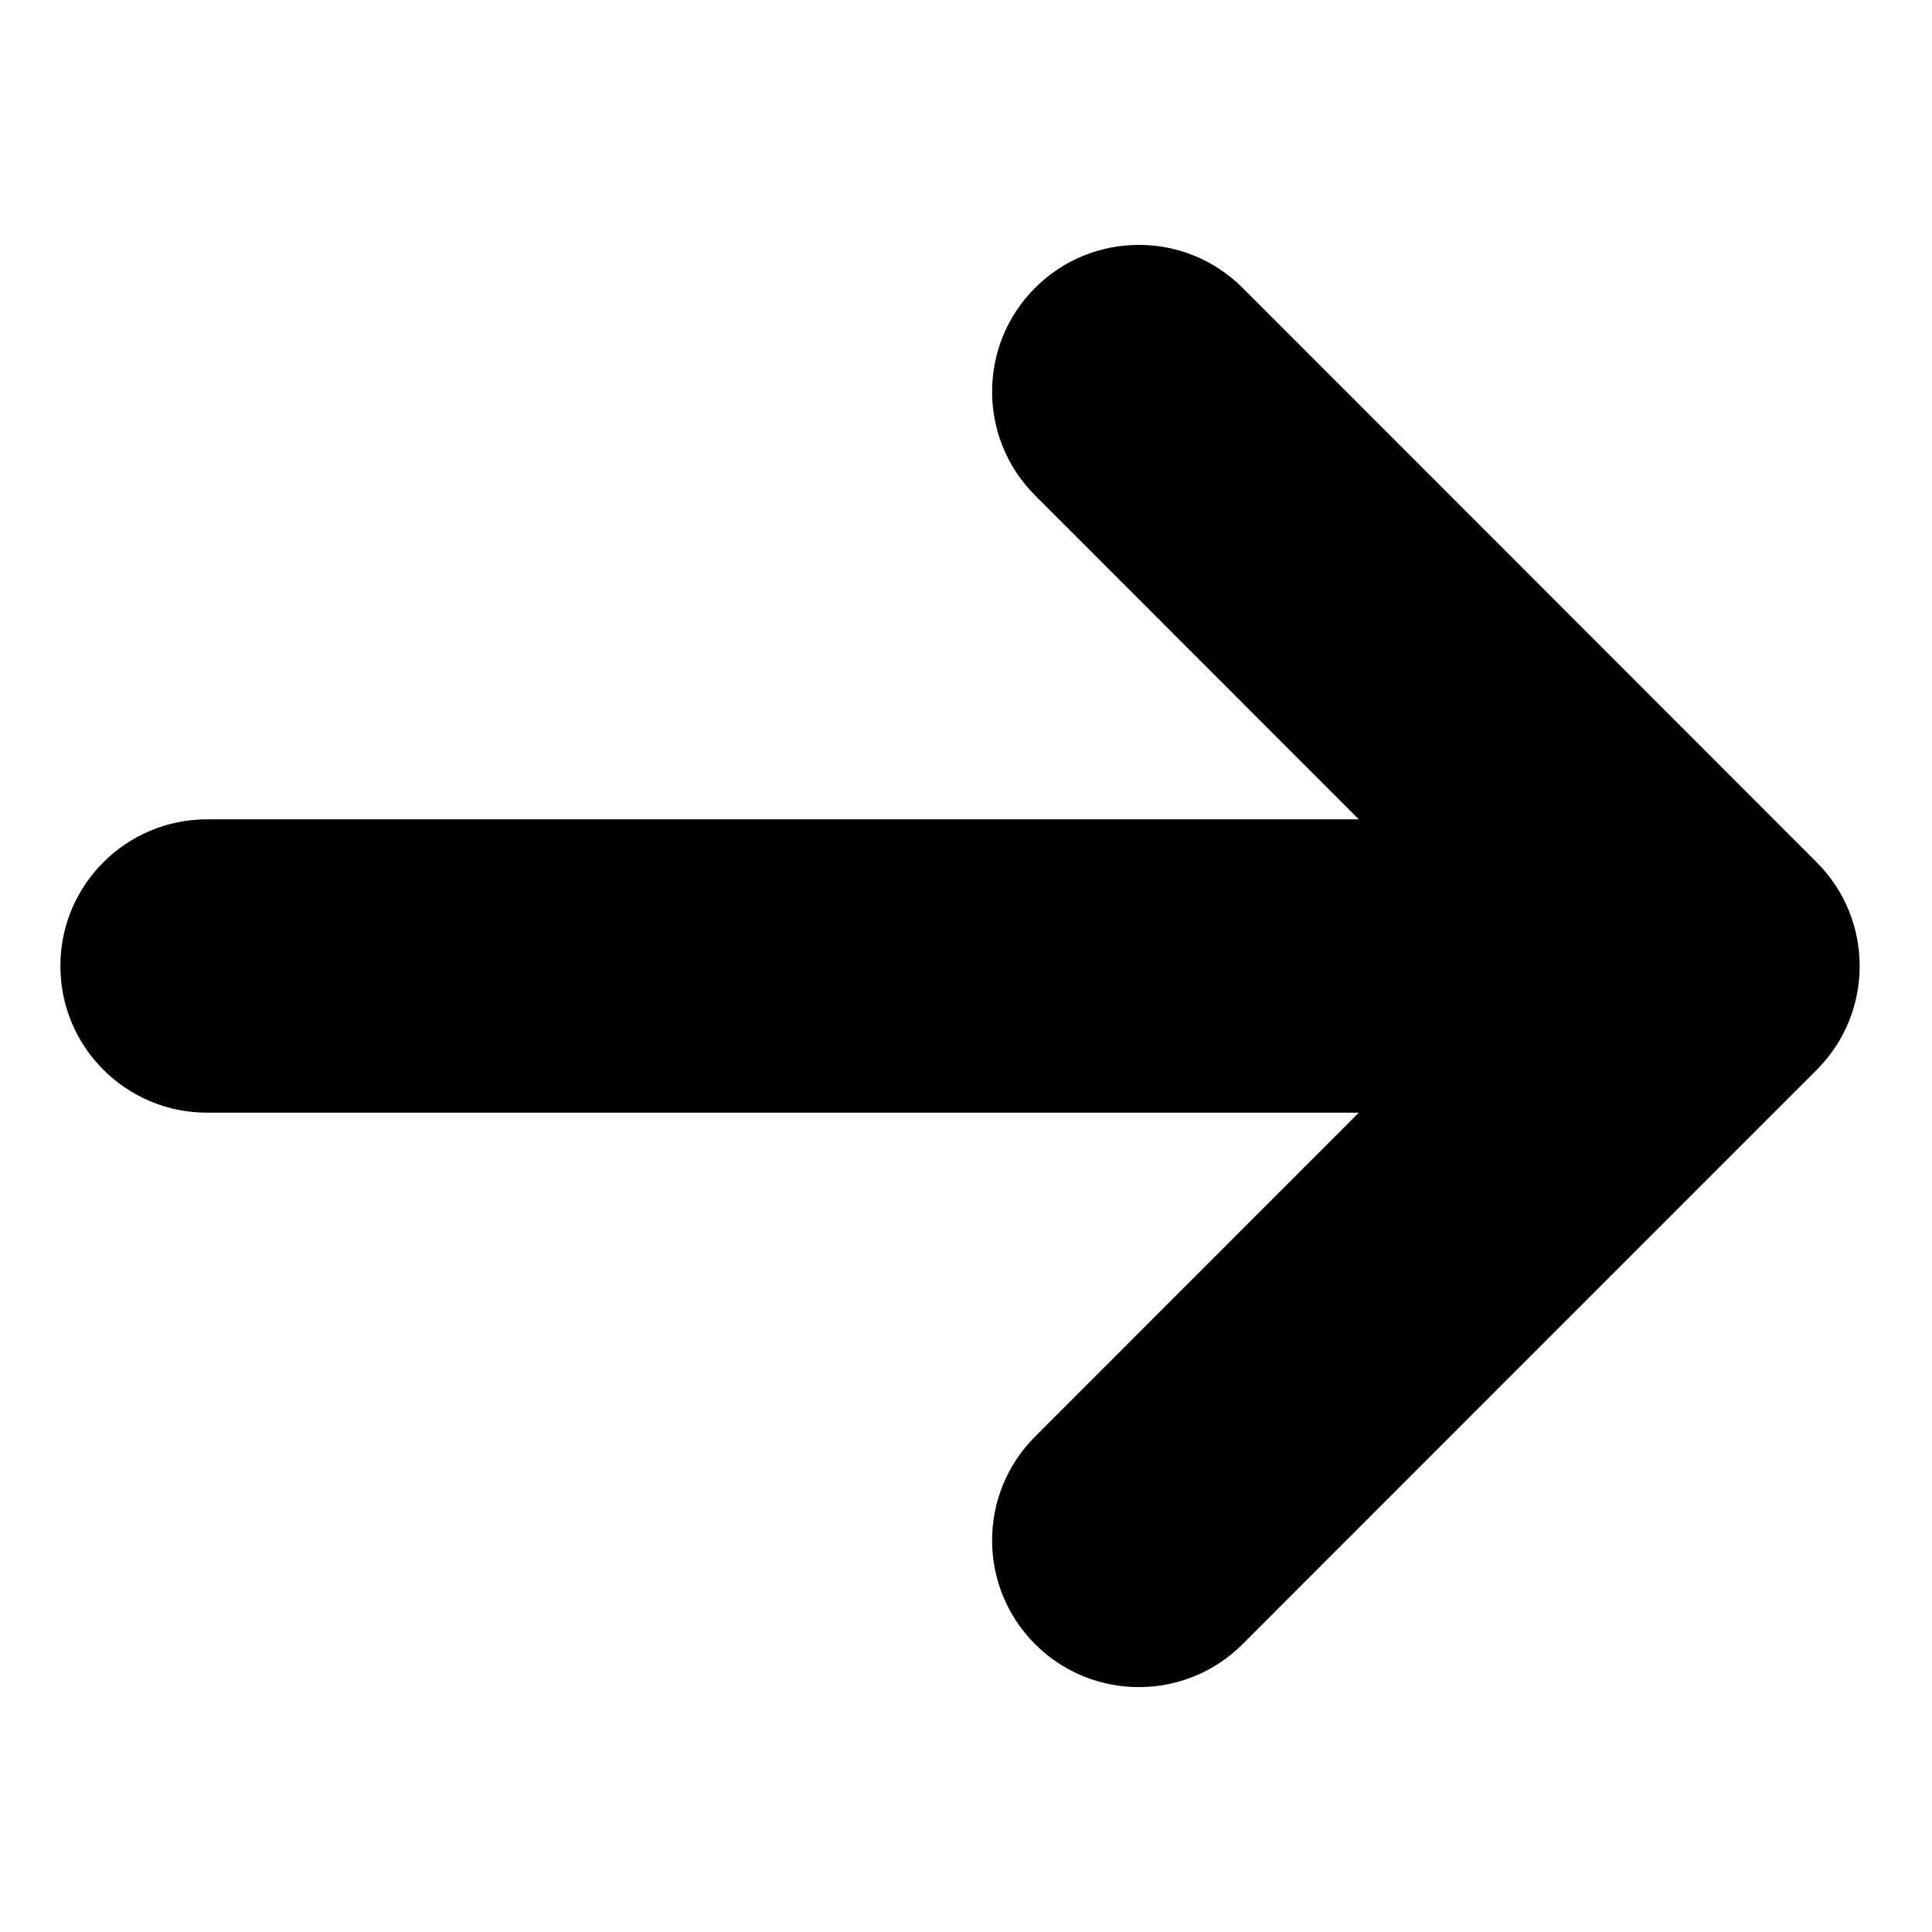
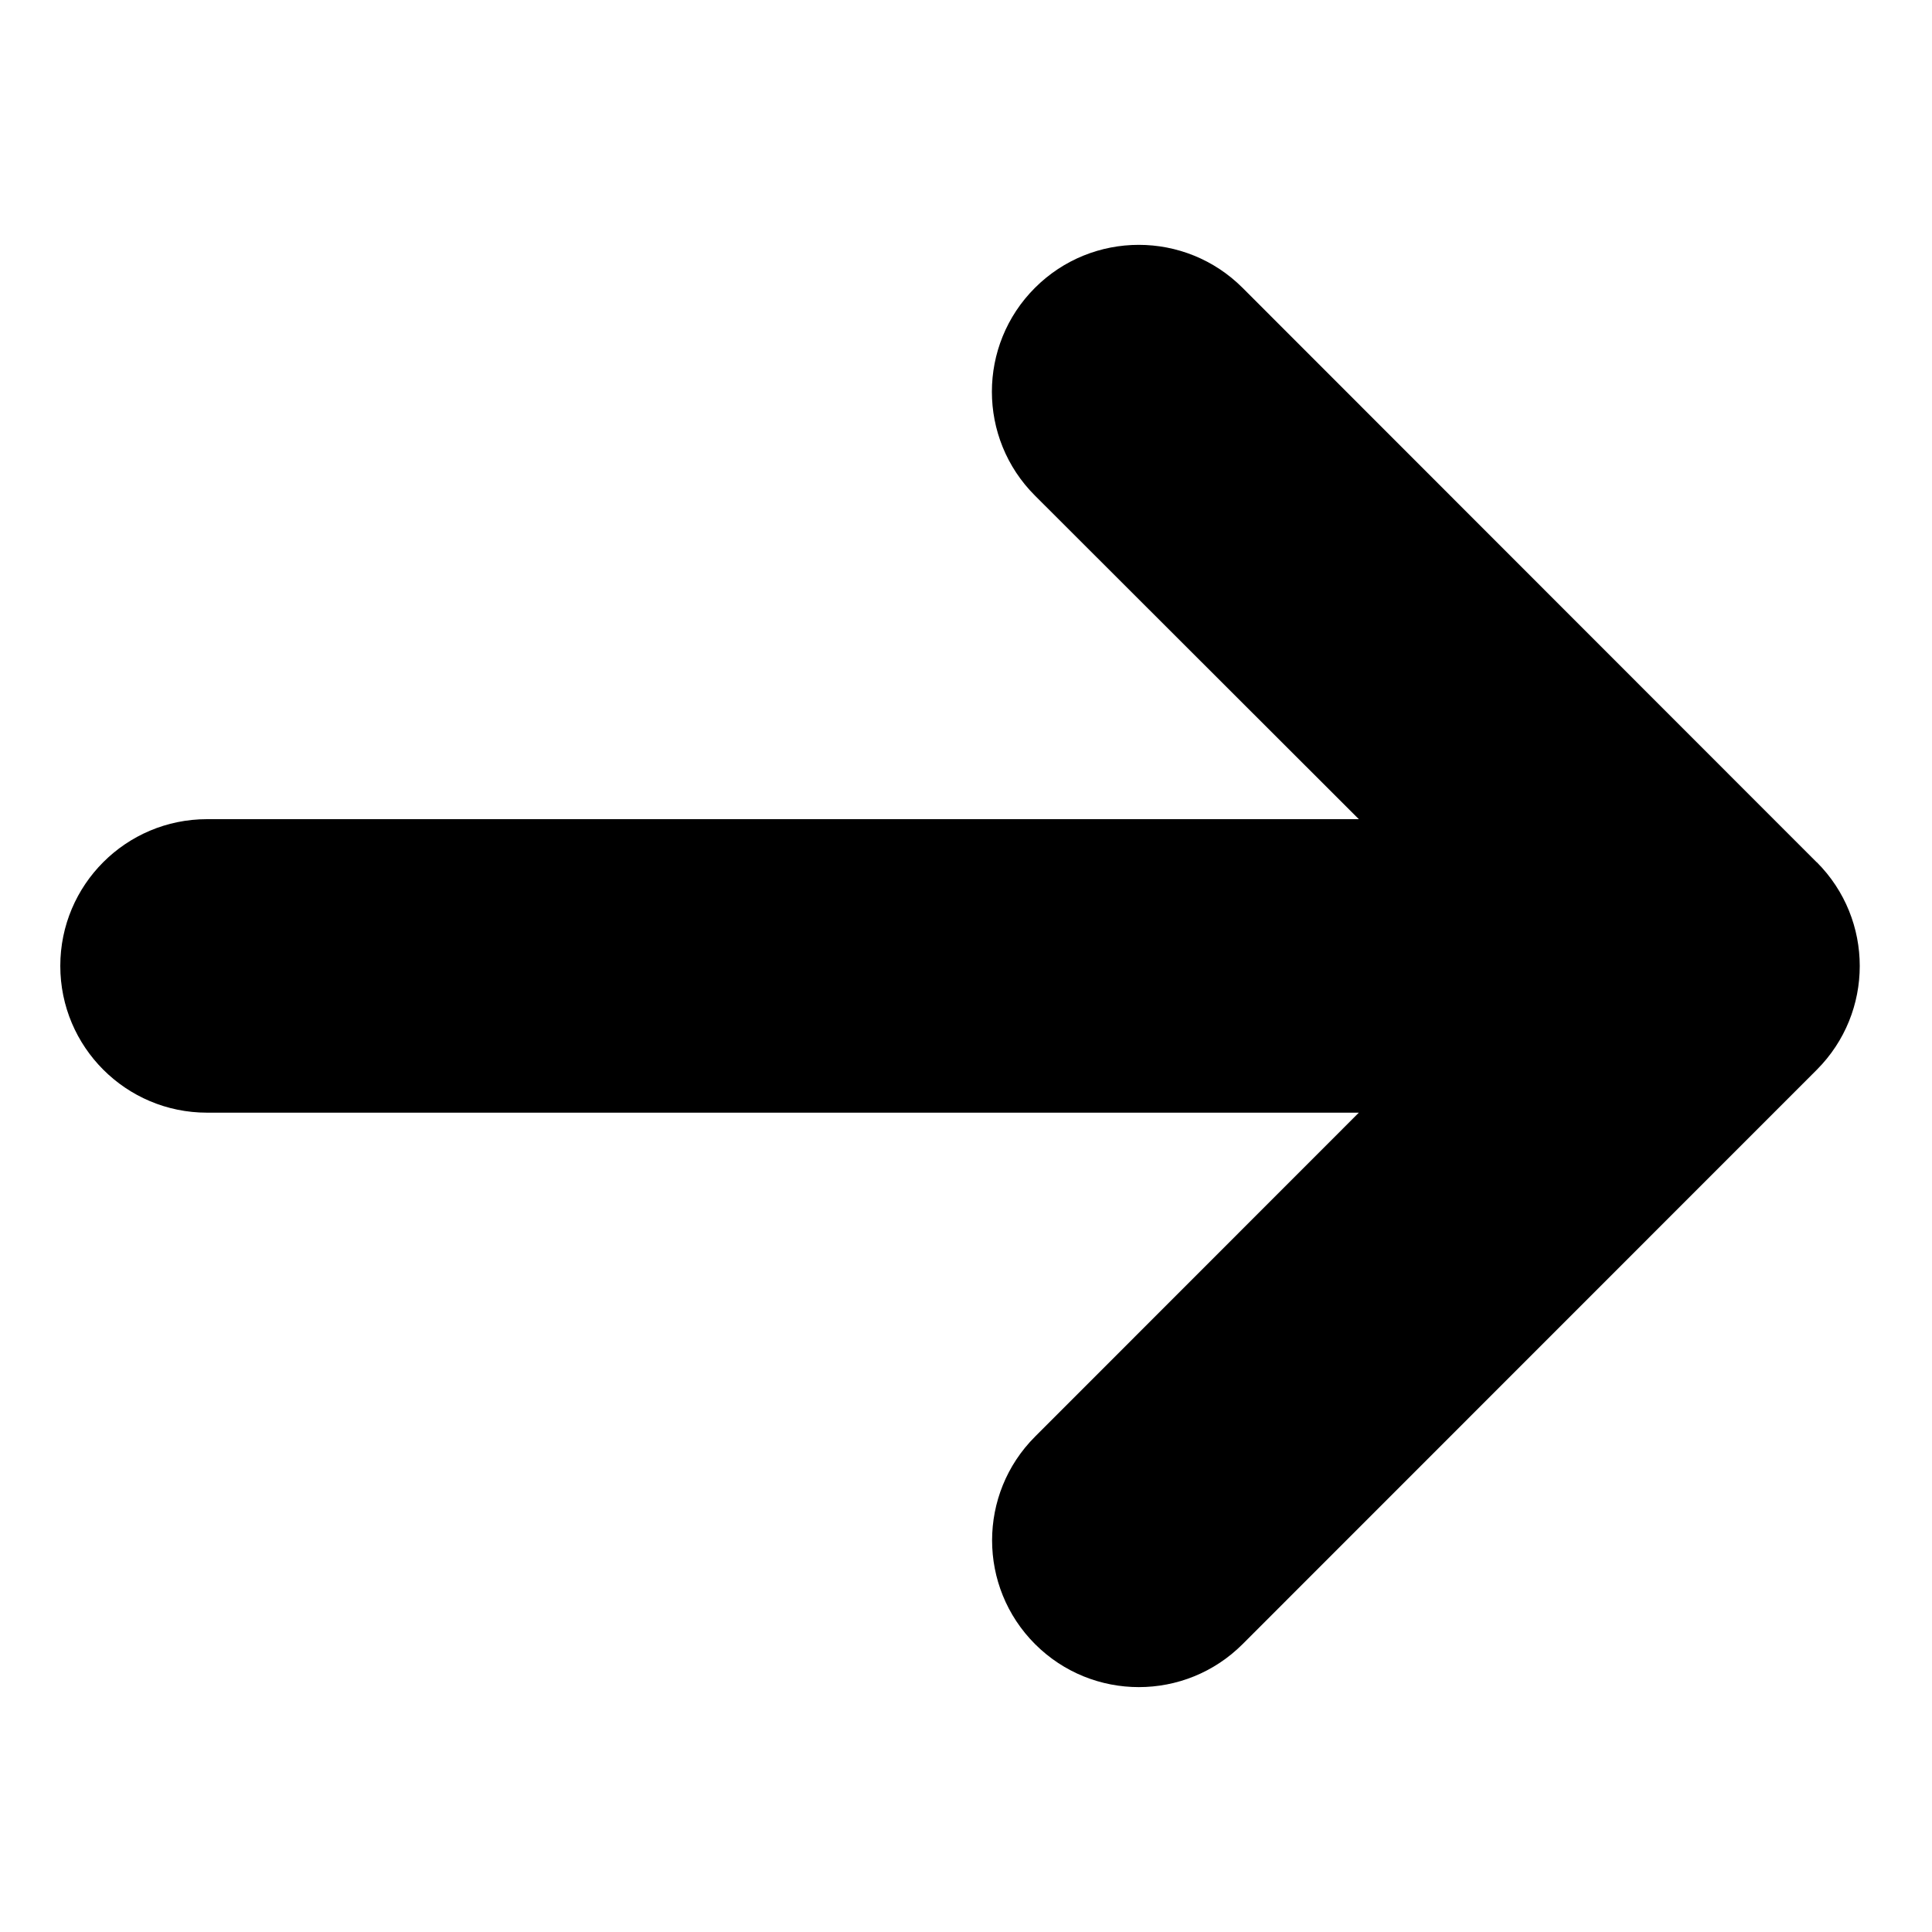
- <svg xmlns="http://www.w3.org/2000/svg" width="12" height="12">
-   <path d="M11.284,5.356,7.718,1.788a.911.911,0,1,0-1.289,1.289L8.44,5.089H1.286a.911.911,0,1,0,0,1.822H8.44L6.429,8.923a.911.911,0,0,0,1.289,1.289l3.566-3.567A.912.912,0,0,0,11.284,5.356Z" />
+ <svg xmlns="http://www.w3.org/2000/svg" viewBox="0 0 12 12">
+   <path d="M11.284 5.356L7.718 1.788a.911.911 0 10-1.29 1.29l2.012 2.01H1.286a.911.911 0 100 1.823H8.44L6.429 8.923a.911.911 0 001.289 1.289l3.566-3.567a.912.912 0 000-1.29z" />
</svg>
